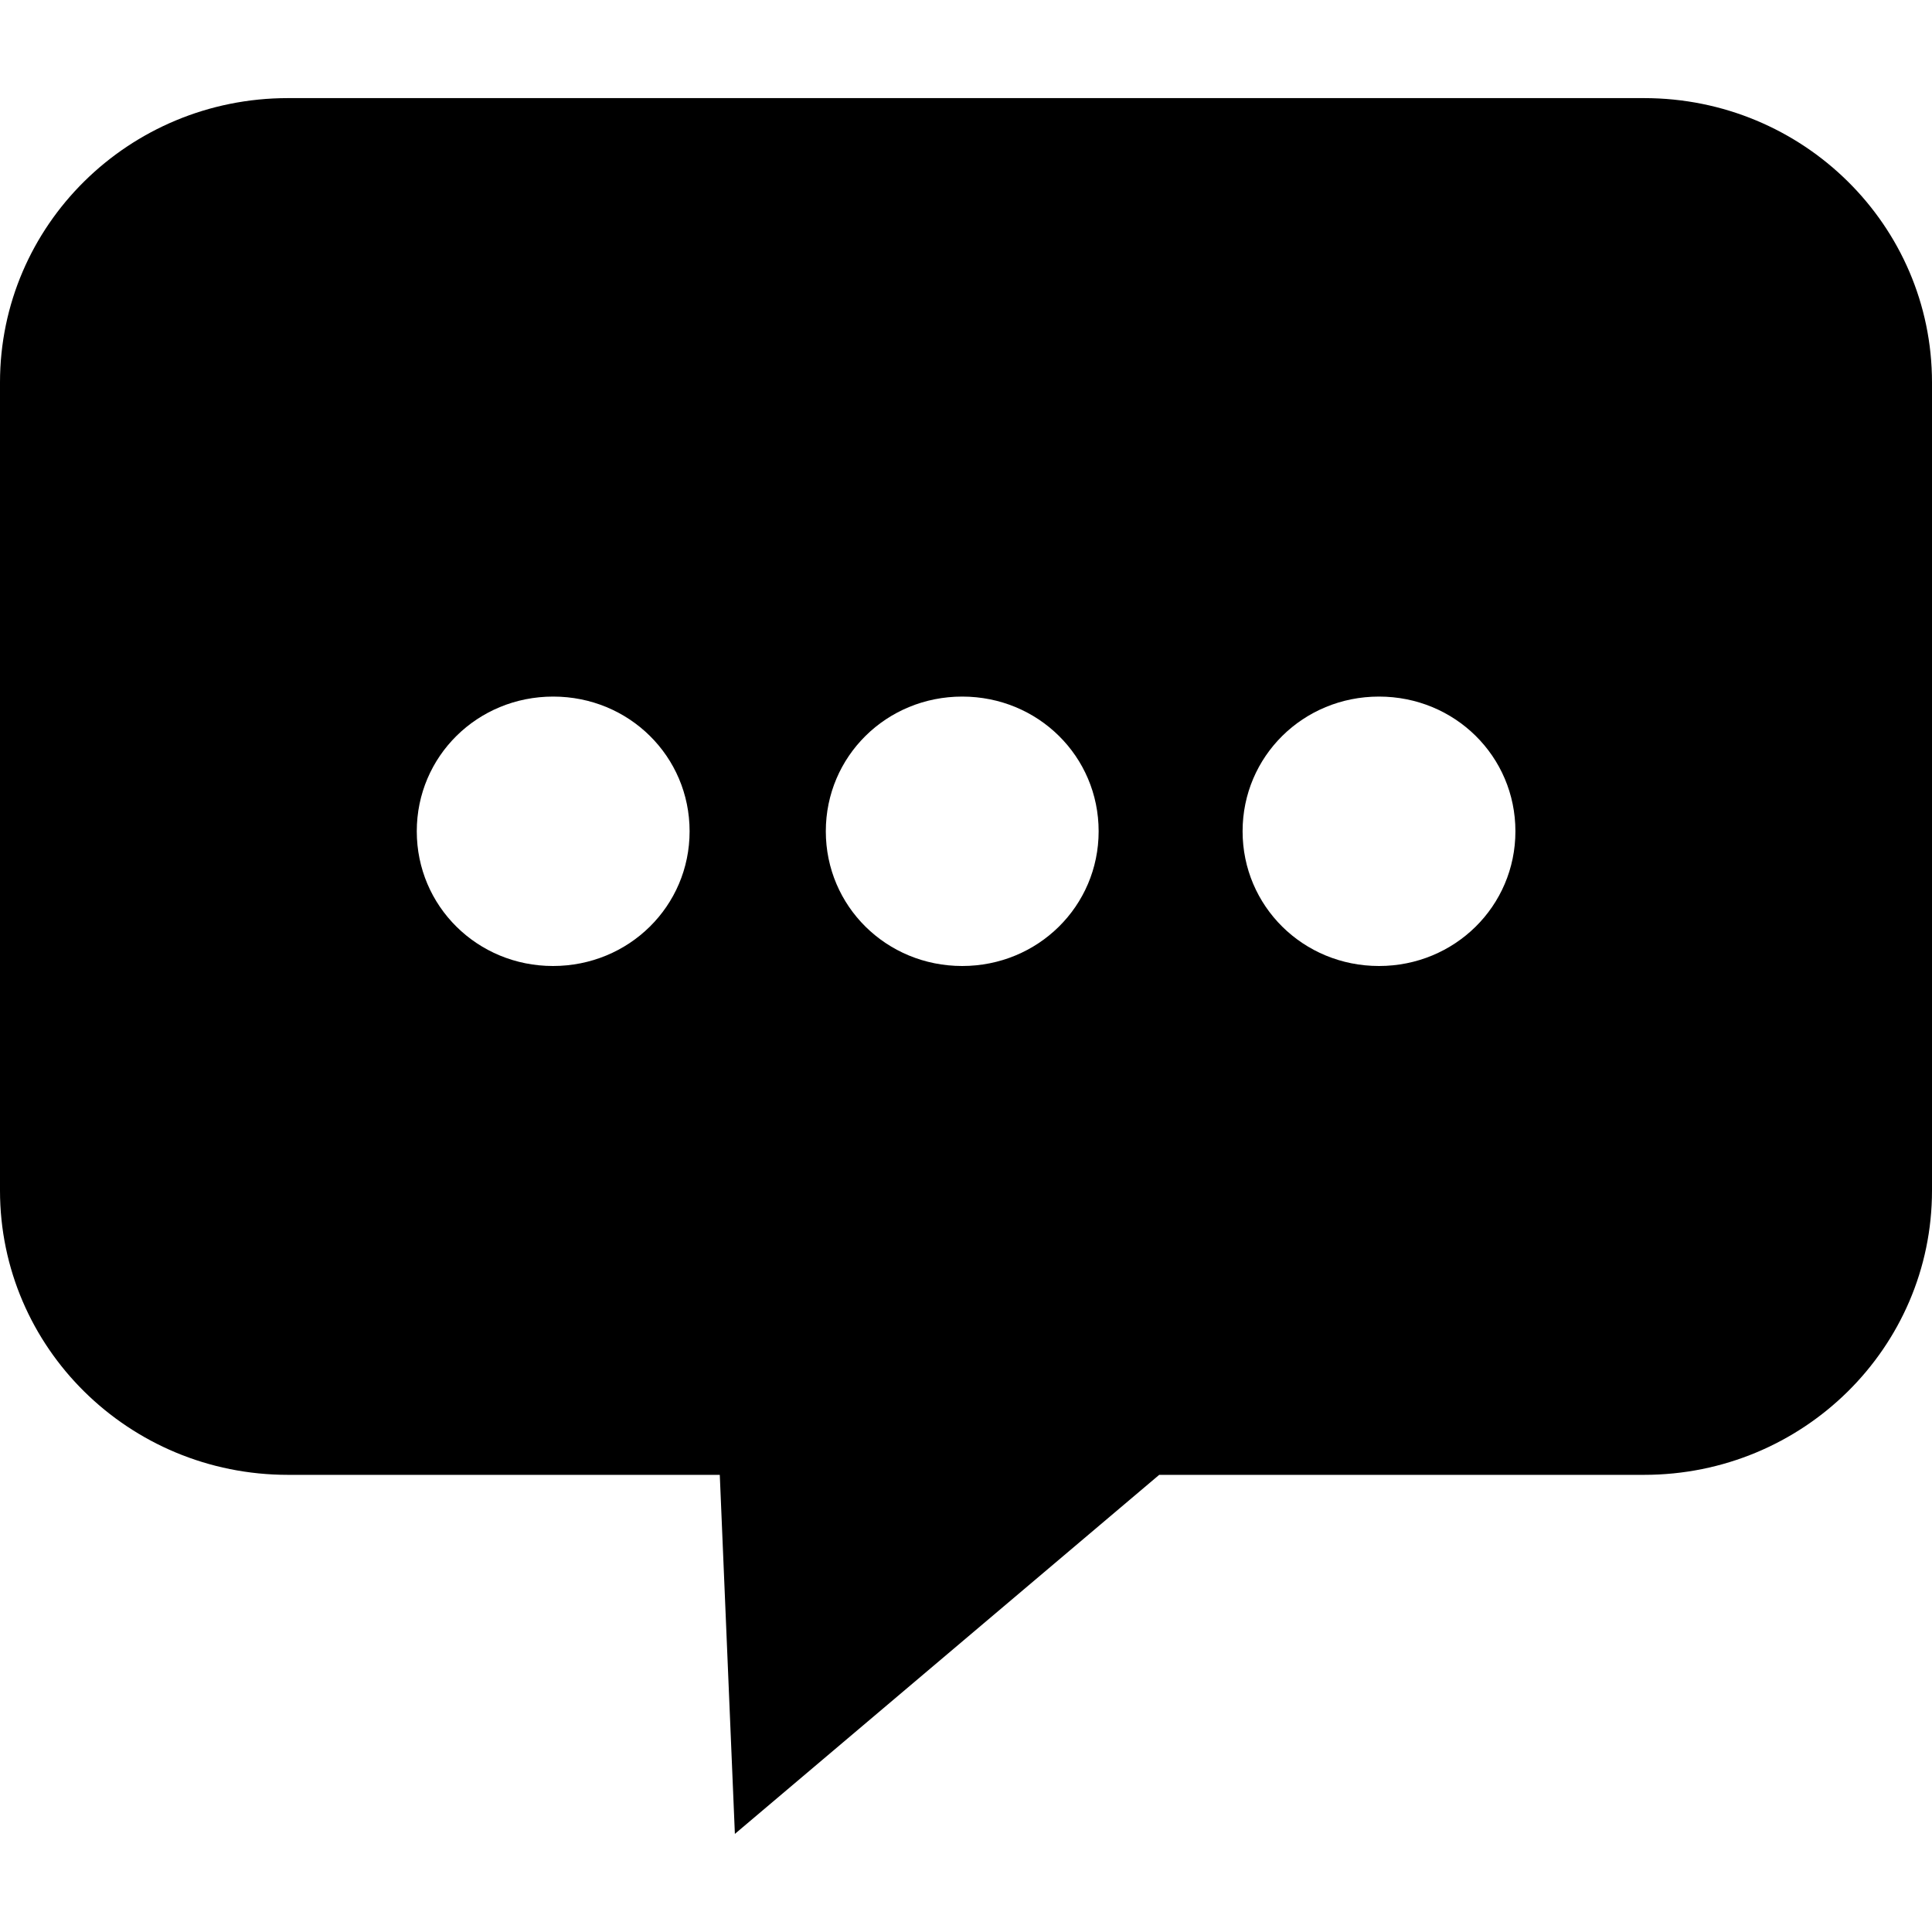
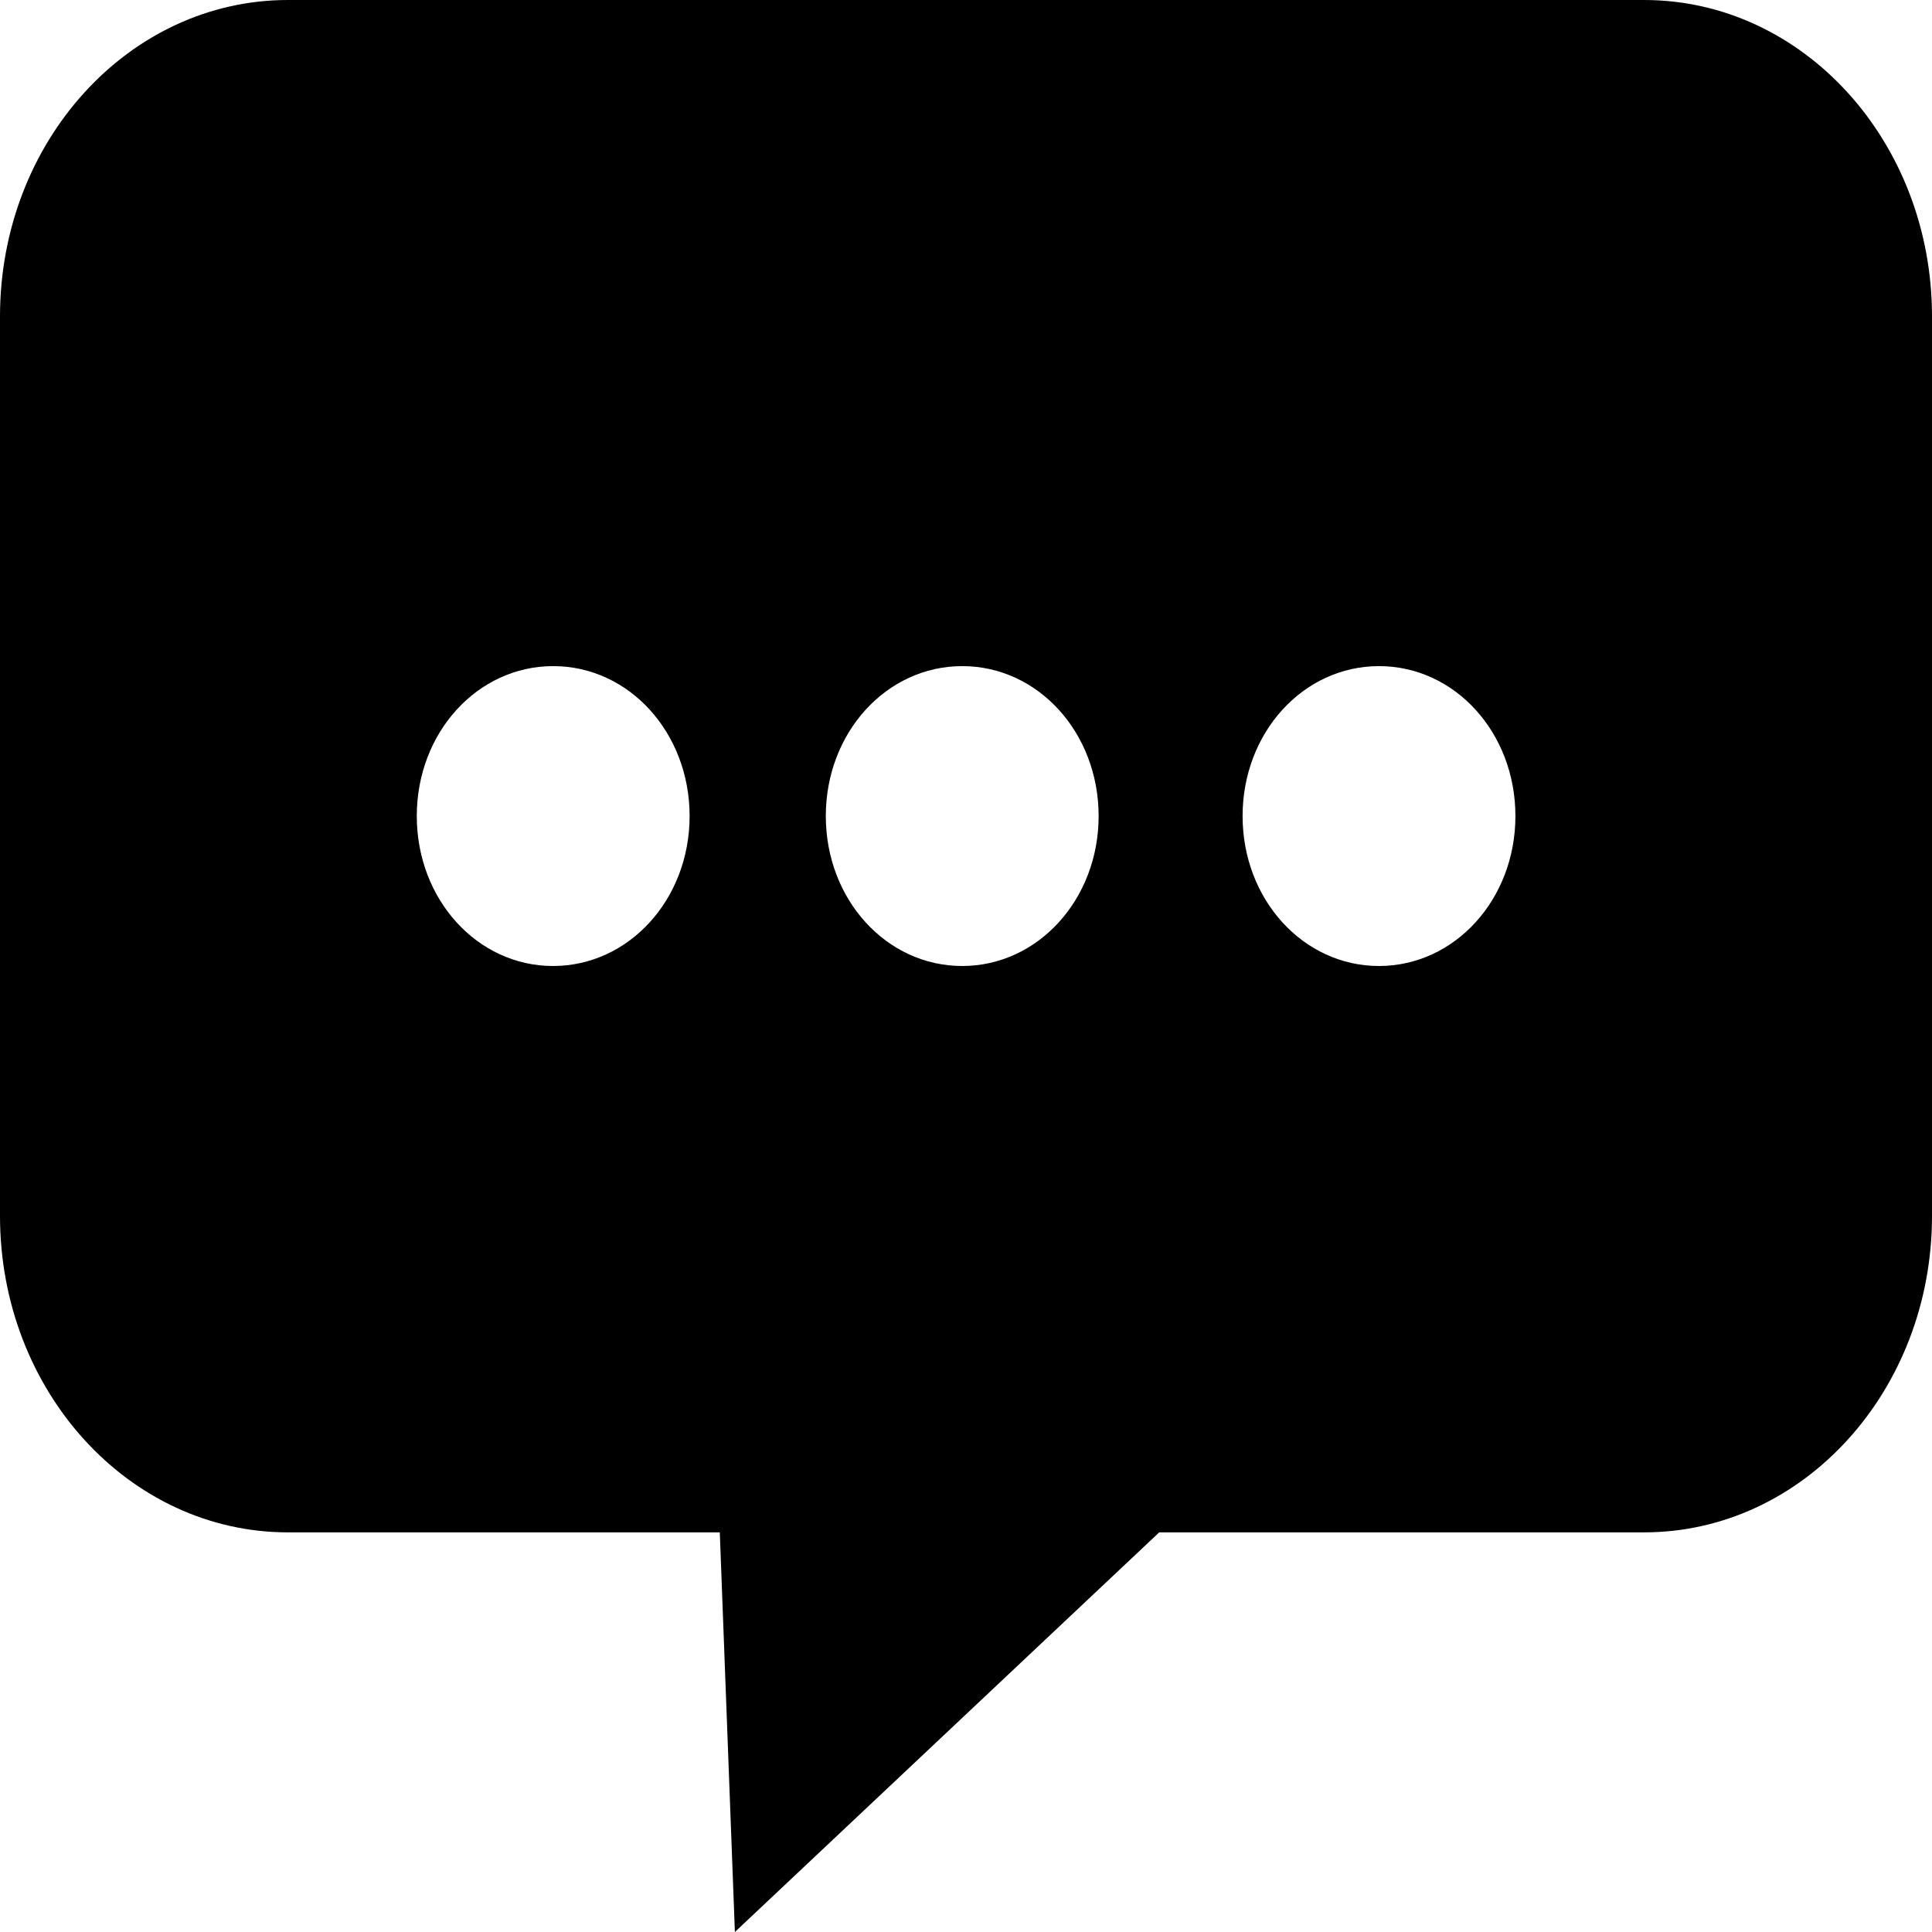
- <svg xmlns="http://www.w3.org/2000/svg" t="1510727568680" class="icon" style="" viewBox="0 0 1024 1024" version="1.1" p-id="2026" width="32" height="32">
-   <defs>
-     <style type="text/css" />
-   </defs>
-   <path d="M0 202.7V631c0 83.3 68.3 150.7 152.6 150.7h228.9l8 190.3 224.9-190.3h257c84.3 0 152.6-67.4 152.6-150.7V202.7C1024 119.4 955.7 52 871.4 52H152.6C68.3 52 0 119.4 0 202.7z m658.6 237.9c0-39.7 32.1-71.4 72.3-71.4 40.2 0 72.3 31.7 72.3 71.4S771 512 730.9 512c-40.2 0-72.3-31.7-72.3-71.4z m-220.9 0c0-39.7 32.1-71.4 72.3-71.4 40.2 0 72.3 31.7 72.3 71.4S550.1 512 510 512c-40.2 0-72.3-31.7-72.3-71.4z m-216.8 0c0-39.7 32.1-71.4 72.3-71.4 40.2 0 72.3 31.7 72.3 71.4S333.3 512 293.1 512c-40.1 0-72.2-31.7-72.2-71.4z" p-id="2027" />
+ <svg xmlns="http://www.w3.org/2000/svg" width="128px" height="128px" viewBox="0 0 128 128" version="1.1">
+   <defs />
+   <g id="Page-1" stroke="none" stroke-width="1" fill="none" fill-rule="evenodd">
+     <g id="message" fill="#000000">
+       <path d="M0,20.967 L0,80.557 C0,92.146 8.537,101.523 19.075,101.523 L47.688,101.523 L48.688,128 L76.8,101.523 L108.925,101.523 C119.463,101.523 128,92.146 128,80.557 L128,20.967 C128,9.377 119.463,0 108.925,0 L19.075,0 C8.537,0 0,9.377 0,20.967 L0,20.967 Z M82.325,54.066 C82.325,48.543 86.338,44.132 91.362,44.132 C96.388,44.132 100.4,48.543 100.4,54.066 C100.4,59.59 96.375,64 91.362,64 C86.338,64 82.325,59.59 82.325,54.066 L82.325,54.066 Z M54.712,54.066 C54.712,48.543 58.725,44.132 63.75,44.132 C68.775,44.132 72.787,48.543 72.787,54.066 C72.787,59.59 68.763,64 63.75,64 C58.725,64 54.712,59.59 54.712,54.066 L54.712,54.066 Z M27.613,54.066 C27.613,48.543 31.625,44.132 36.65,44.132 C41.675,44.132 45.688,48.543 45.688,54.066 C45.688,59.59 41.663,64 36.638,64 C31.625,64 27.613,59.59 27.613,54.066 L27.613,54.066 Z" id="Shape" />
+     </g>
+   </g>
</svg>
